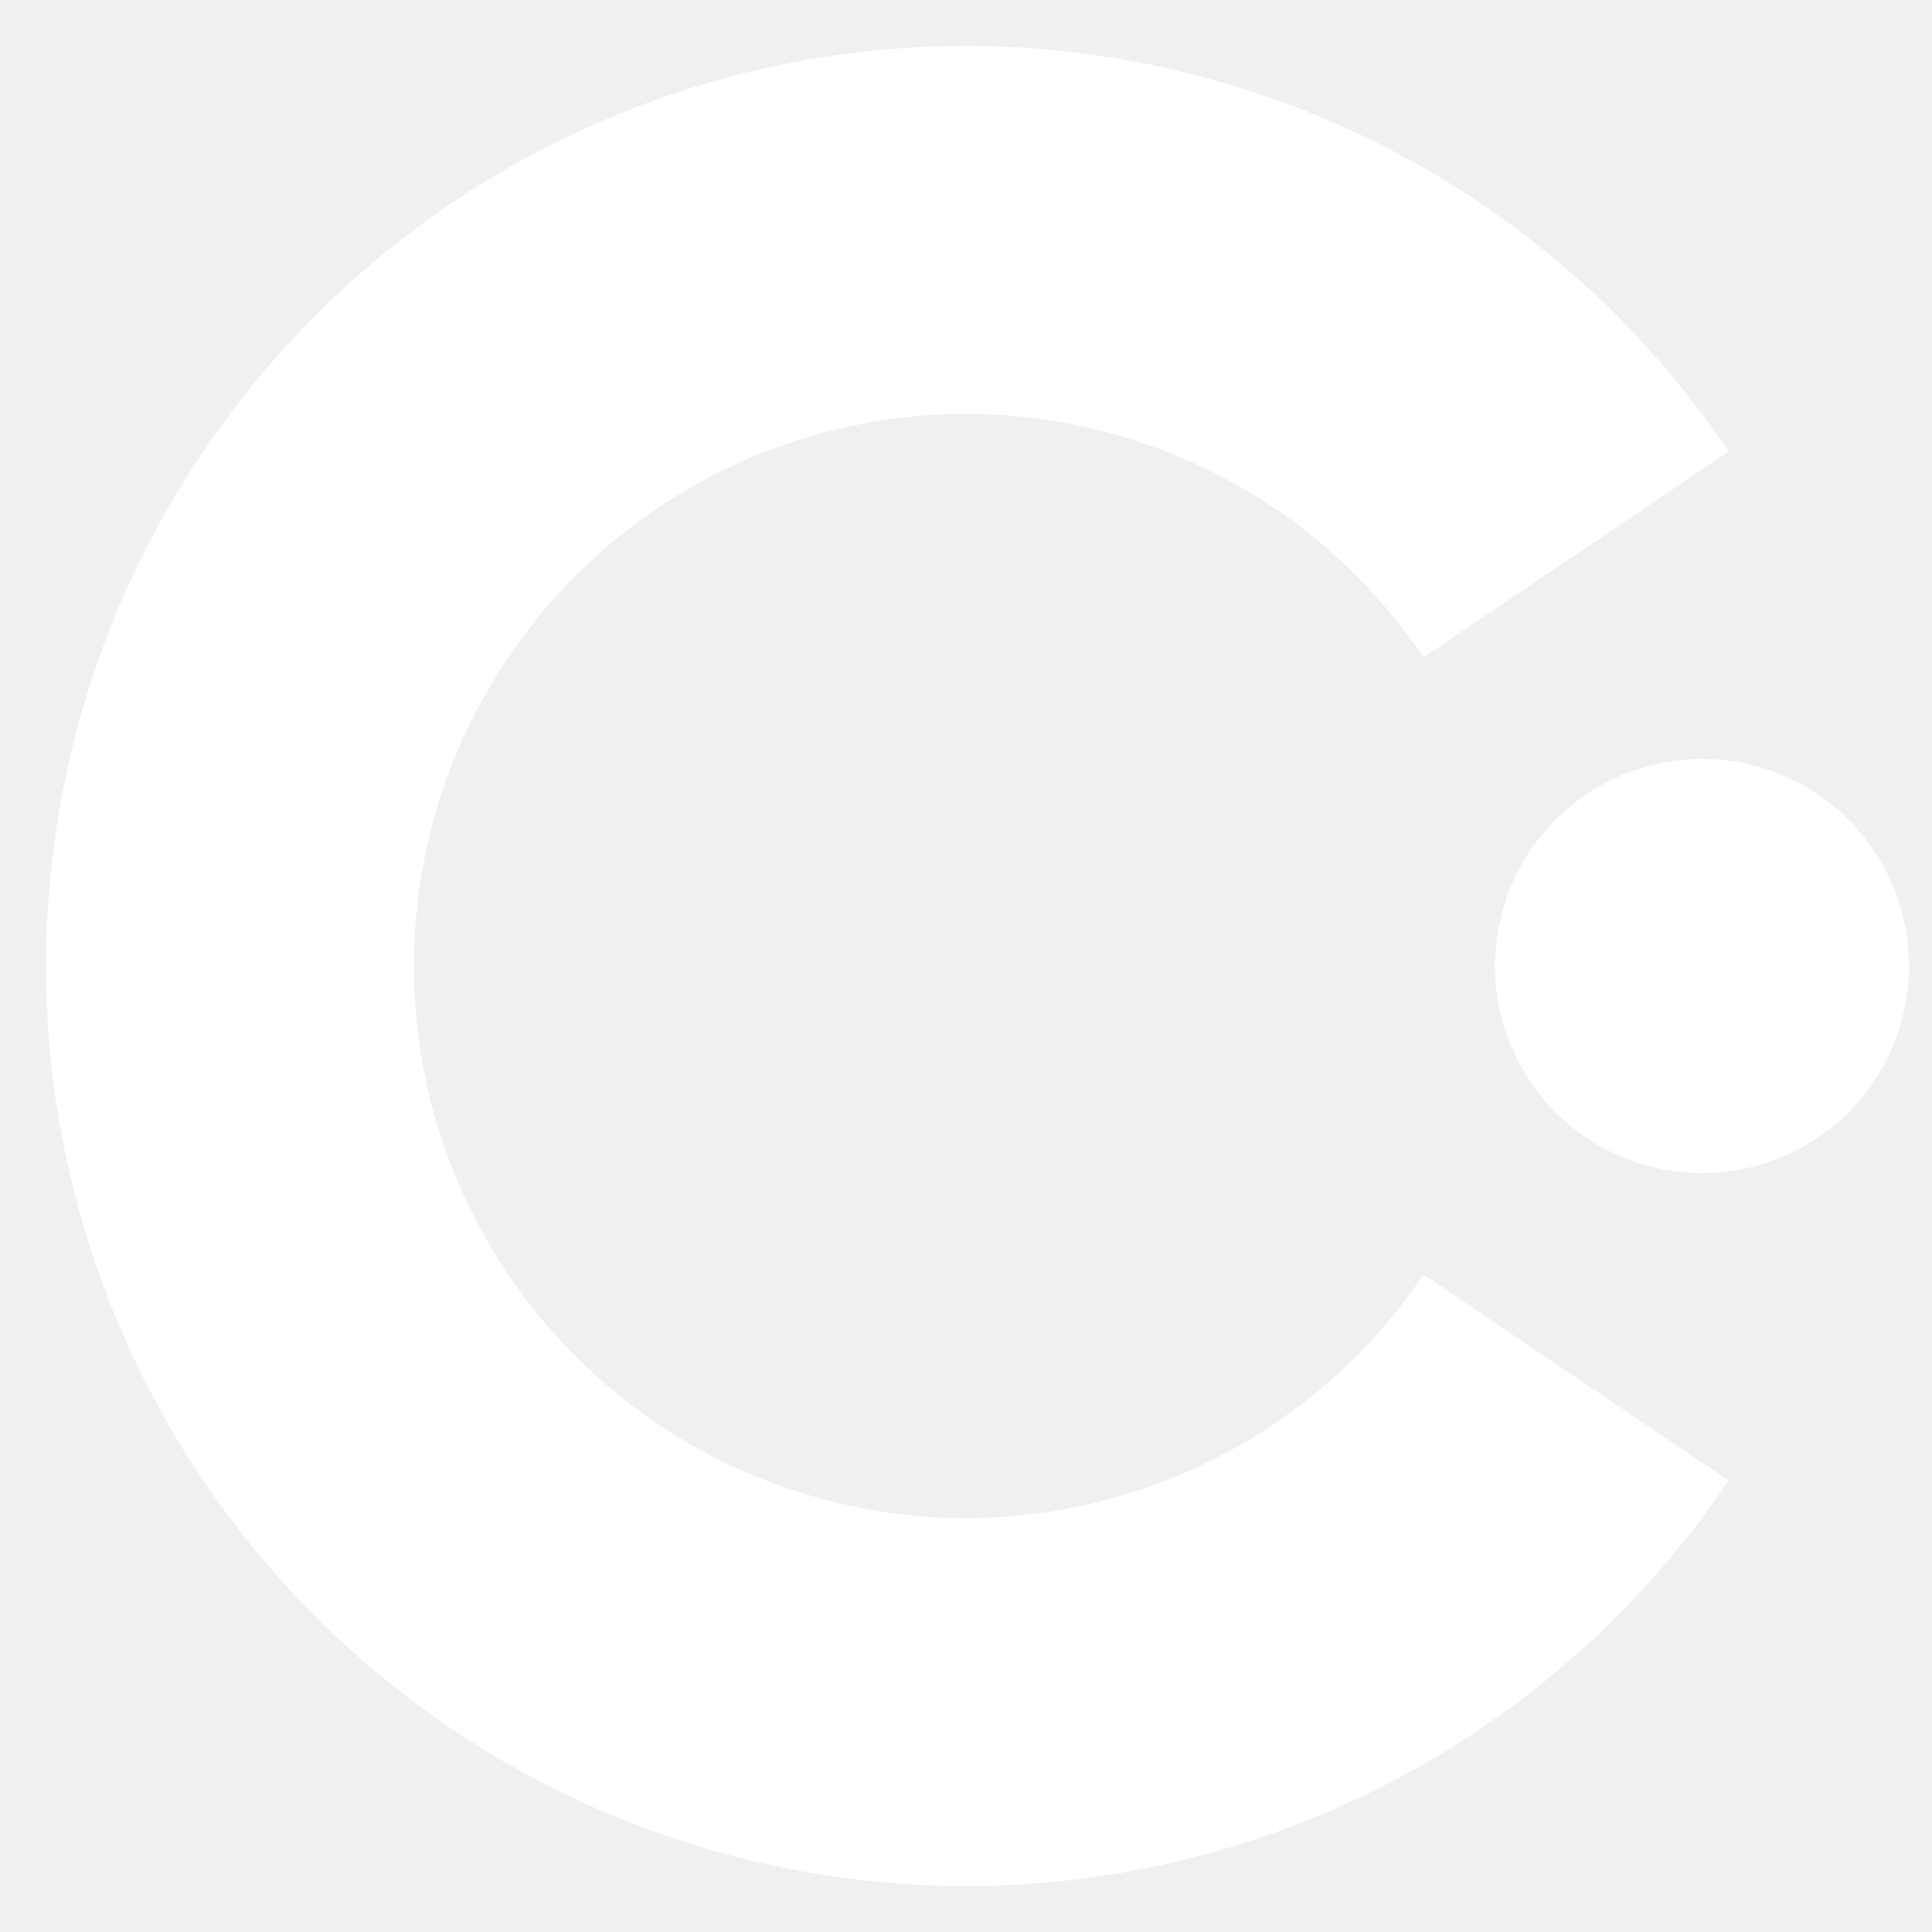
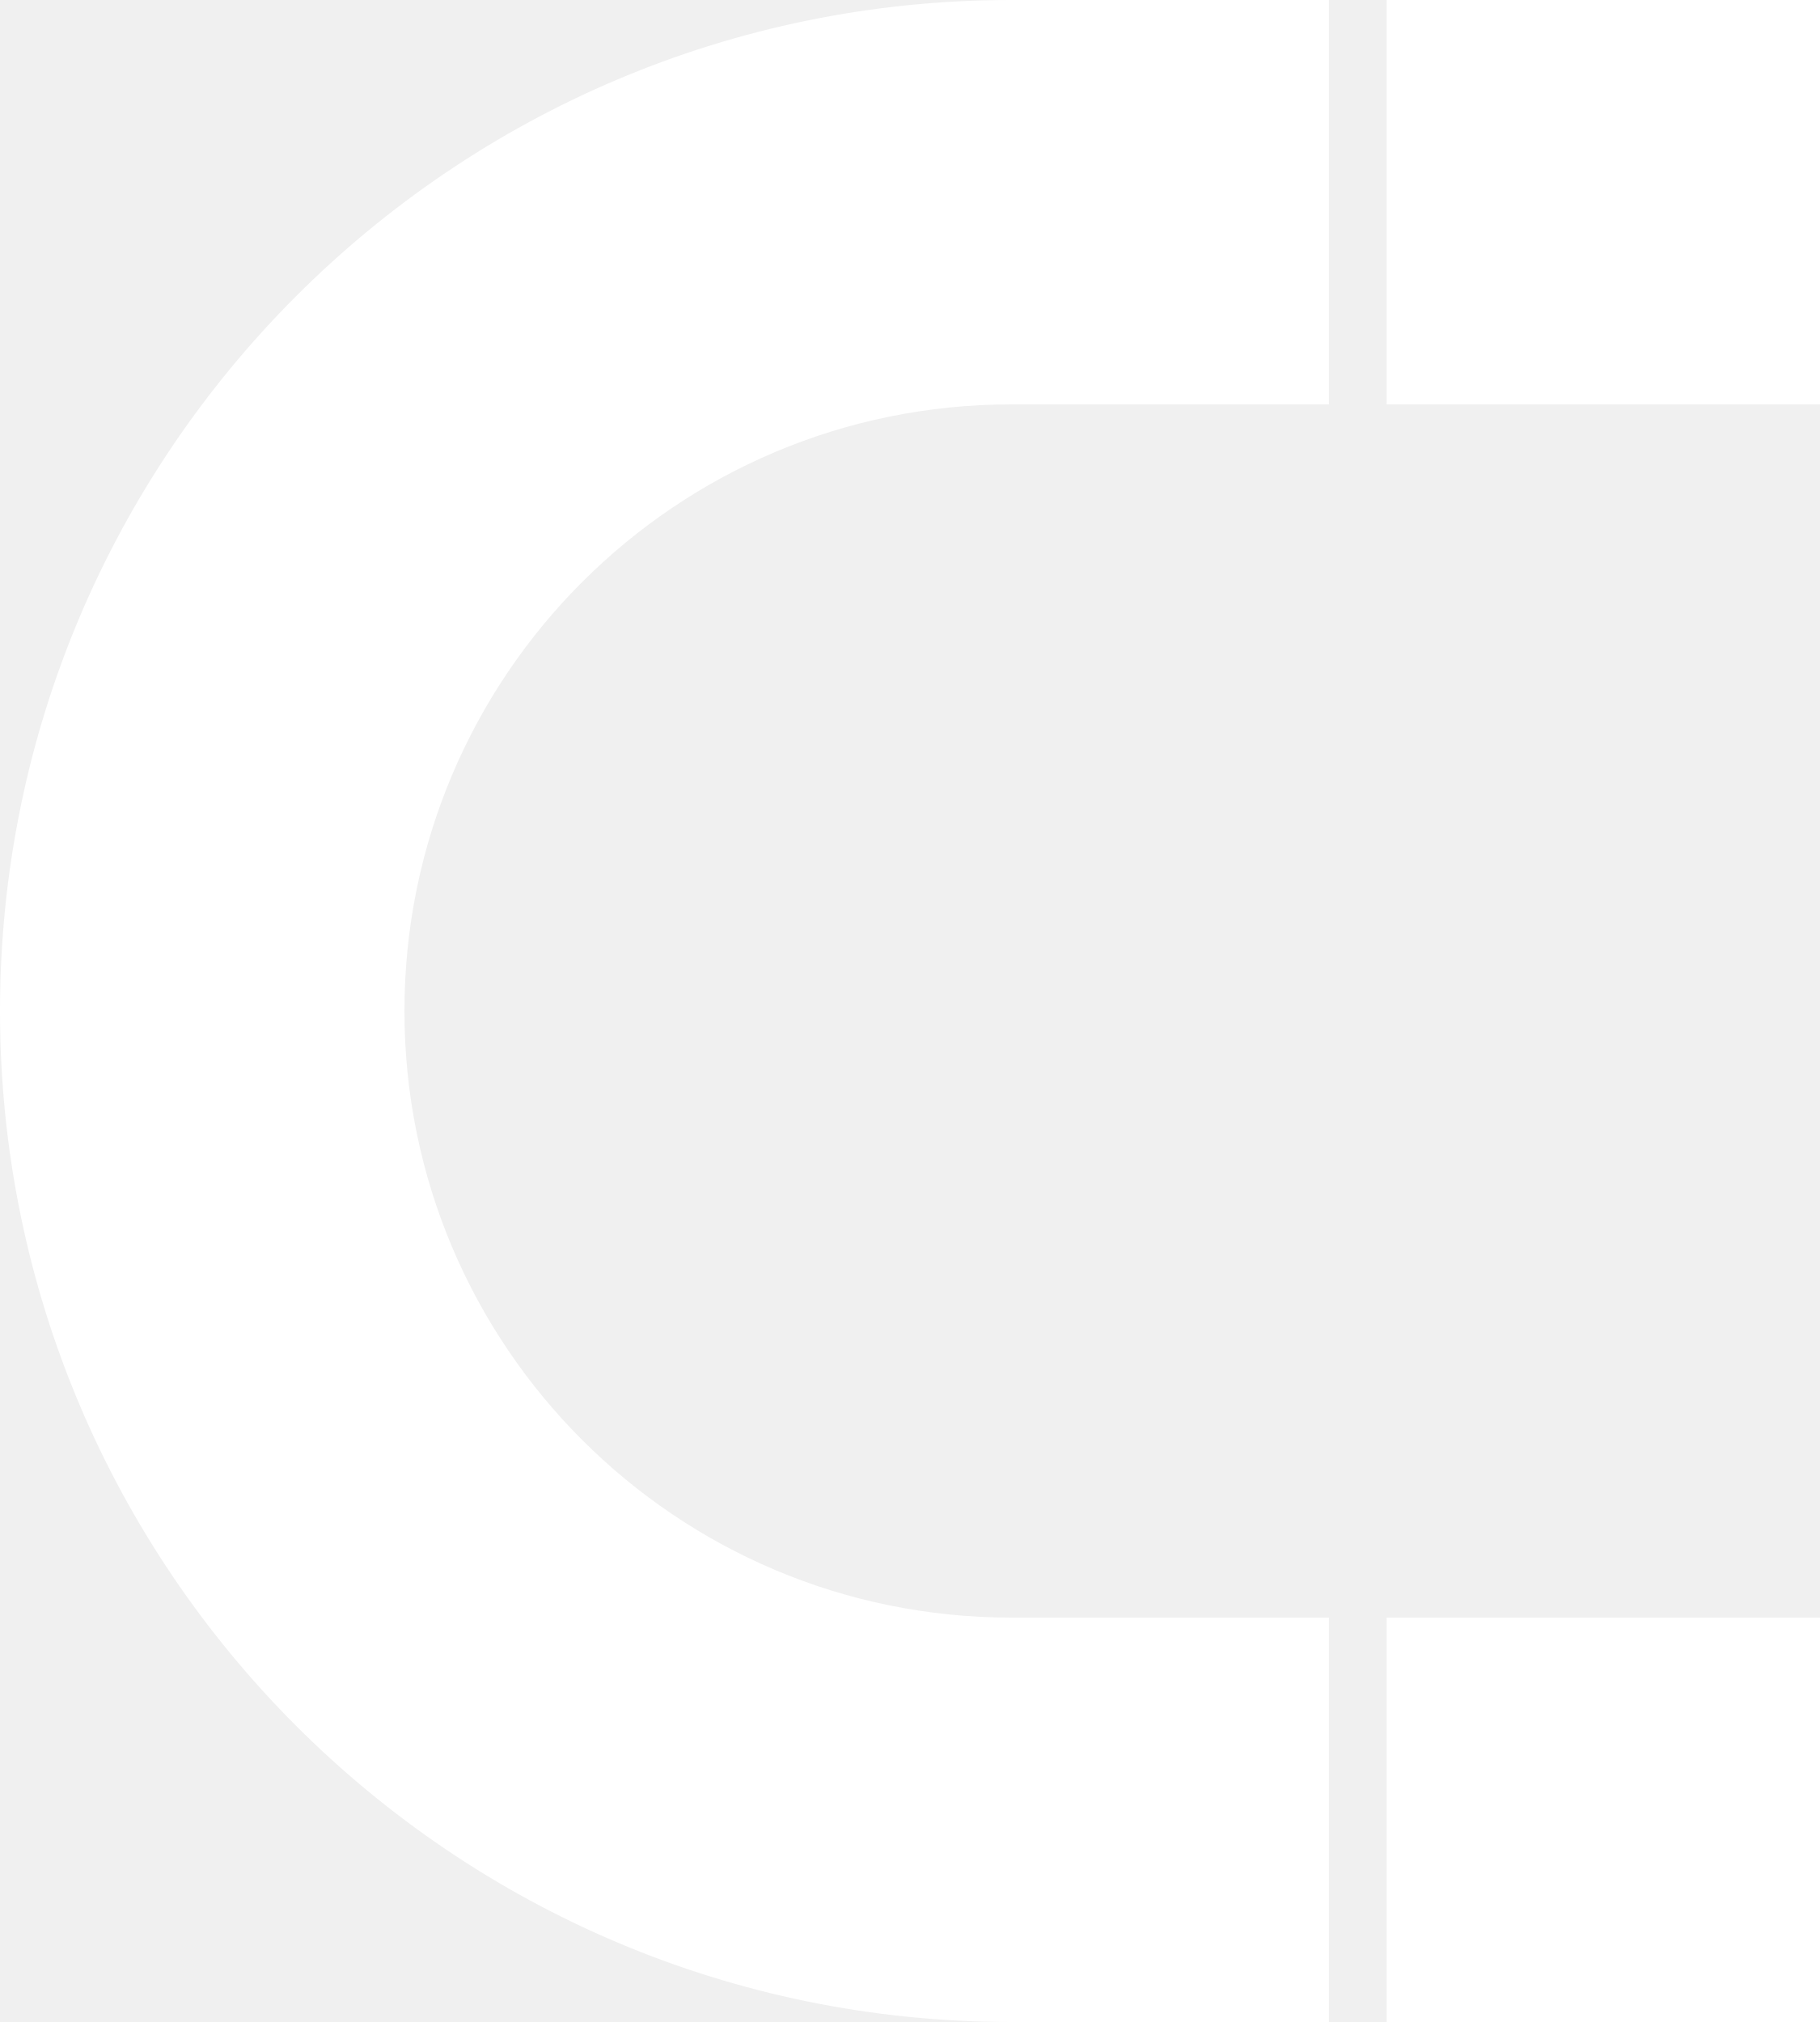
- <svg xmlns="http://www.w3.org/2000/svg" viewBox="0 0 168 168" role="img" aria-label="Connect">
-   <path d="M150.32 128.74A80 80 0 1 1 150.32 39.26L123.79 57.16A48 48 0 1 0 123.79 110.84Z" fill="#ffffff" />
-   <path d="M130 84a18 18 0 1 1 36 0a18 18 0 1 1 -36 0Z" fill="#ffffff" />
+ <svg xmlns="http://www.w3.org/2000/svg" viewBox="0 0 126 140" role="img" aria-label="Connect">
+   <path d="M92 0H70A70 70 0 0 0 70 140H92V112H70A42 42 0 0 1 70 28H92Z" fill="#ffffff" />
+   <path d="M96 0h30v28h-30ZM96 112h30v28h-30Z" fill="#ffffff" />
</svg>
